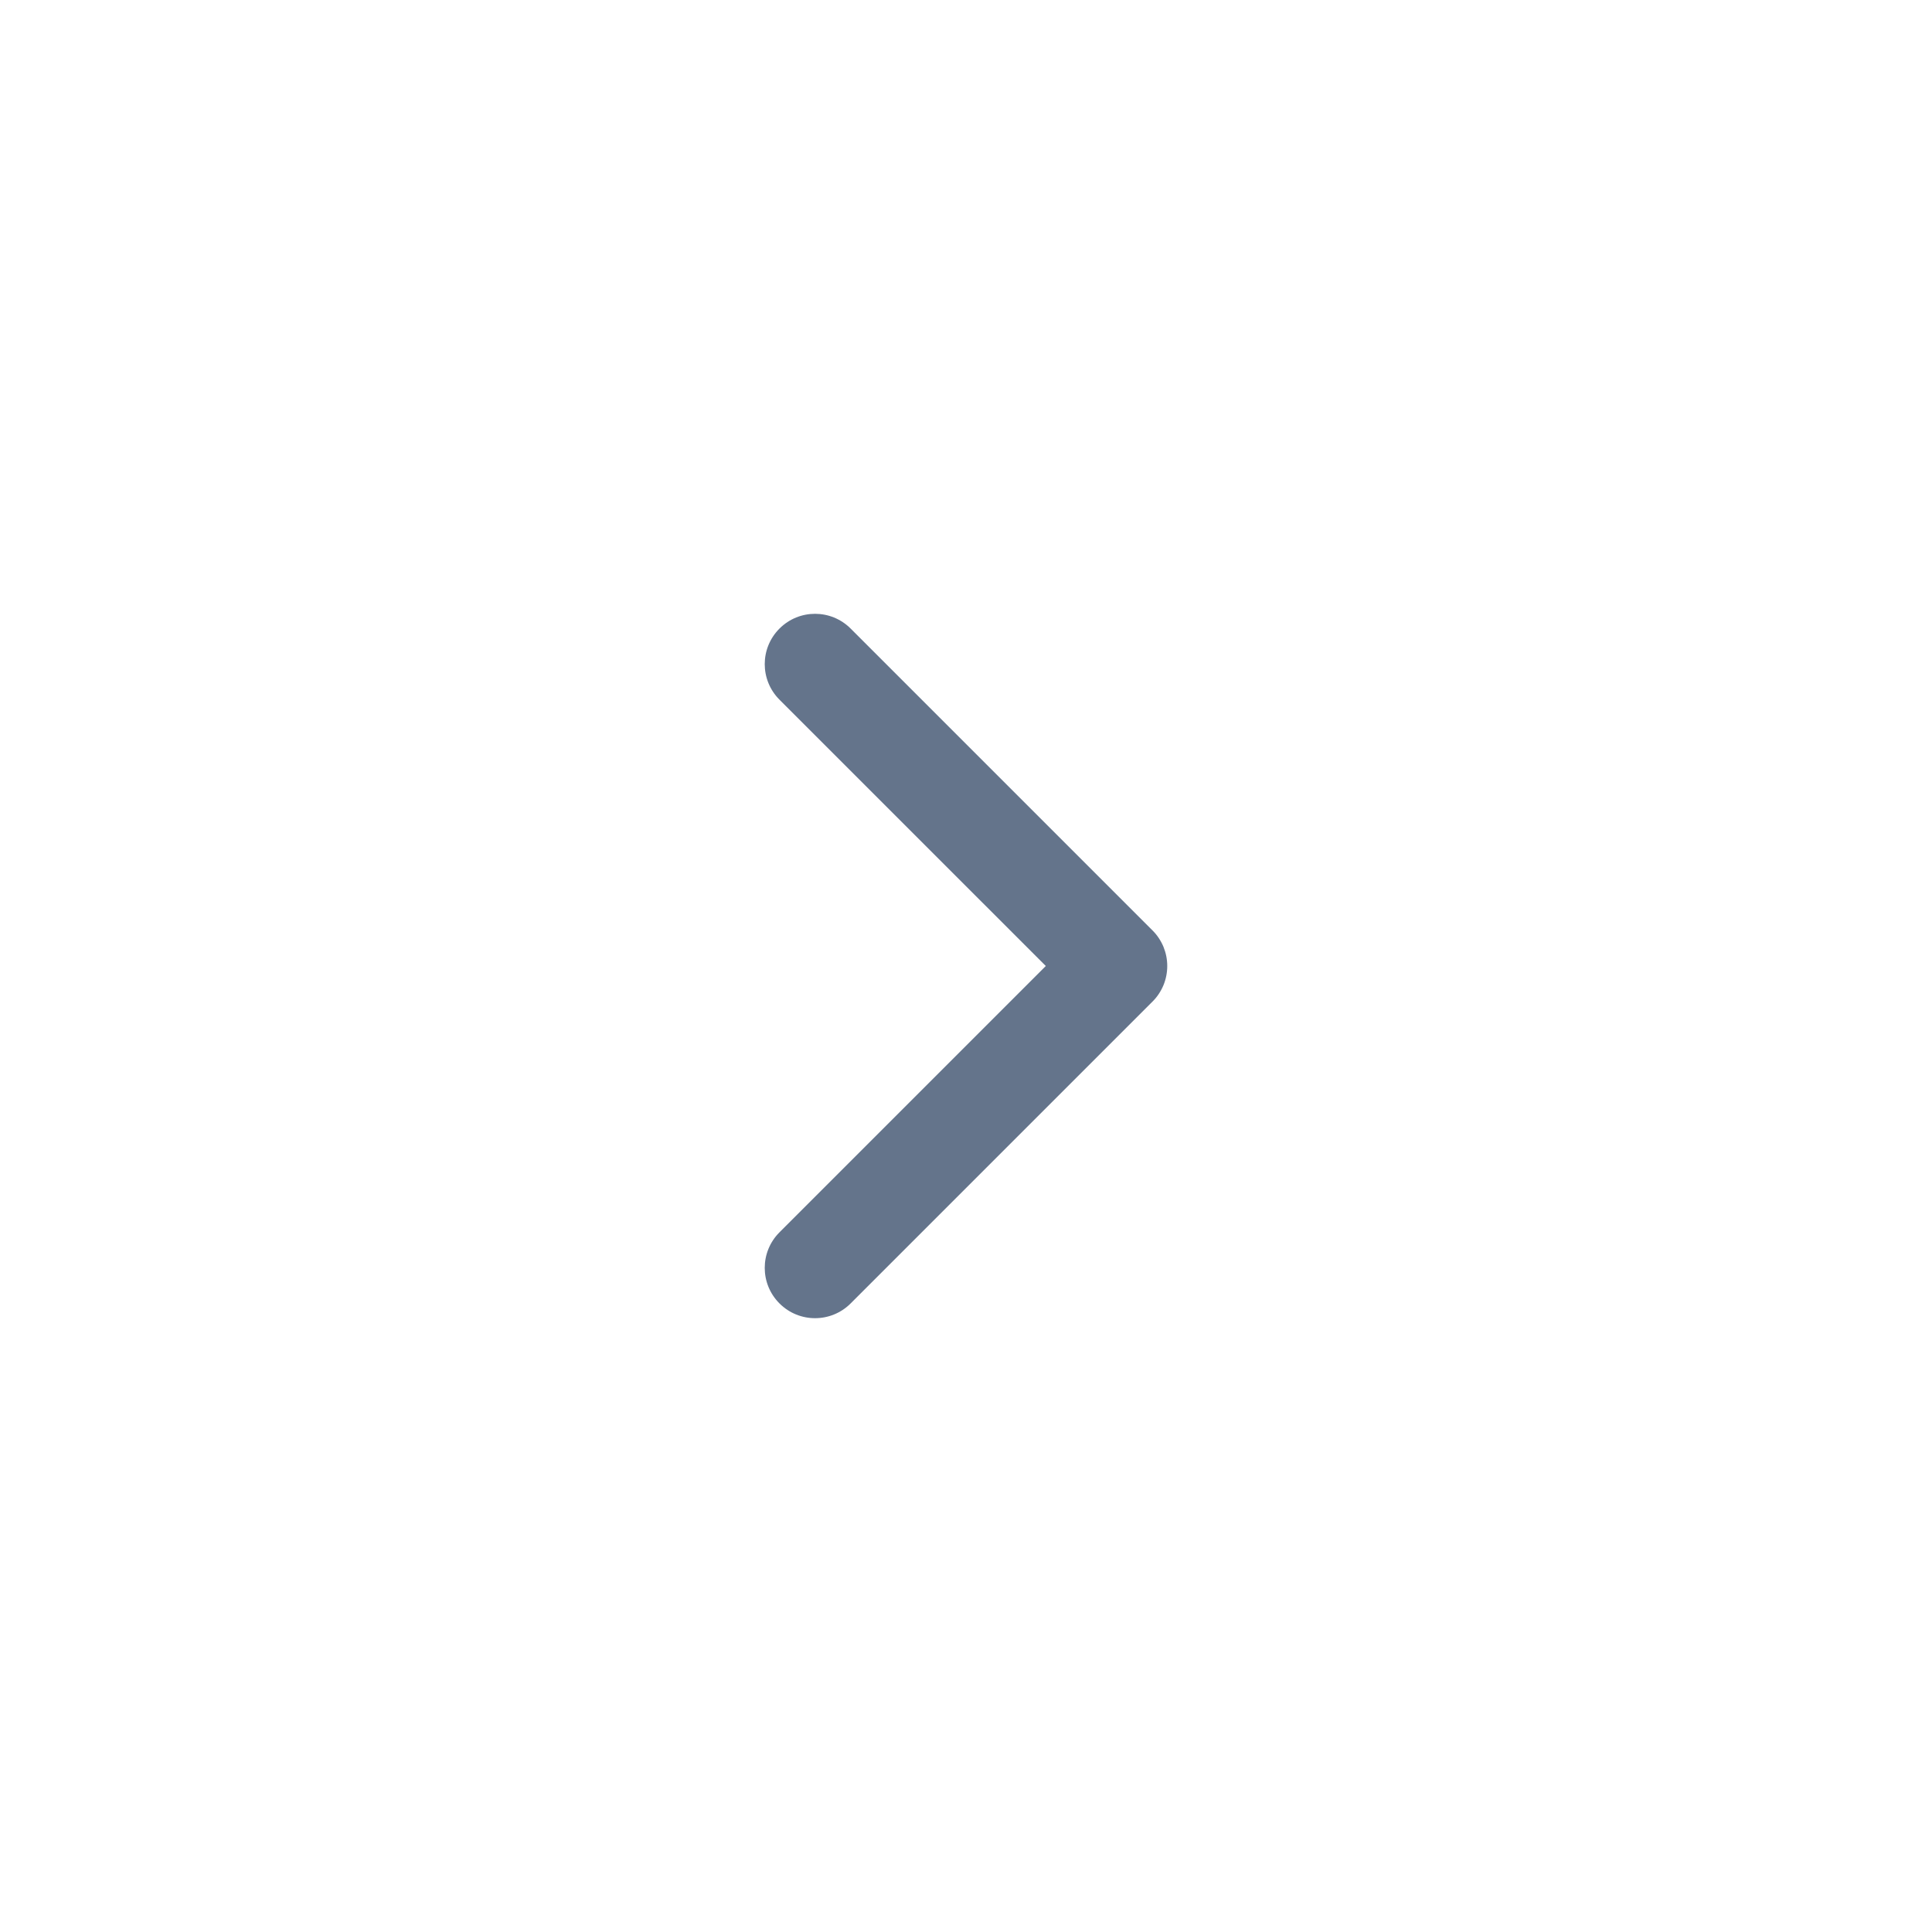
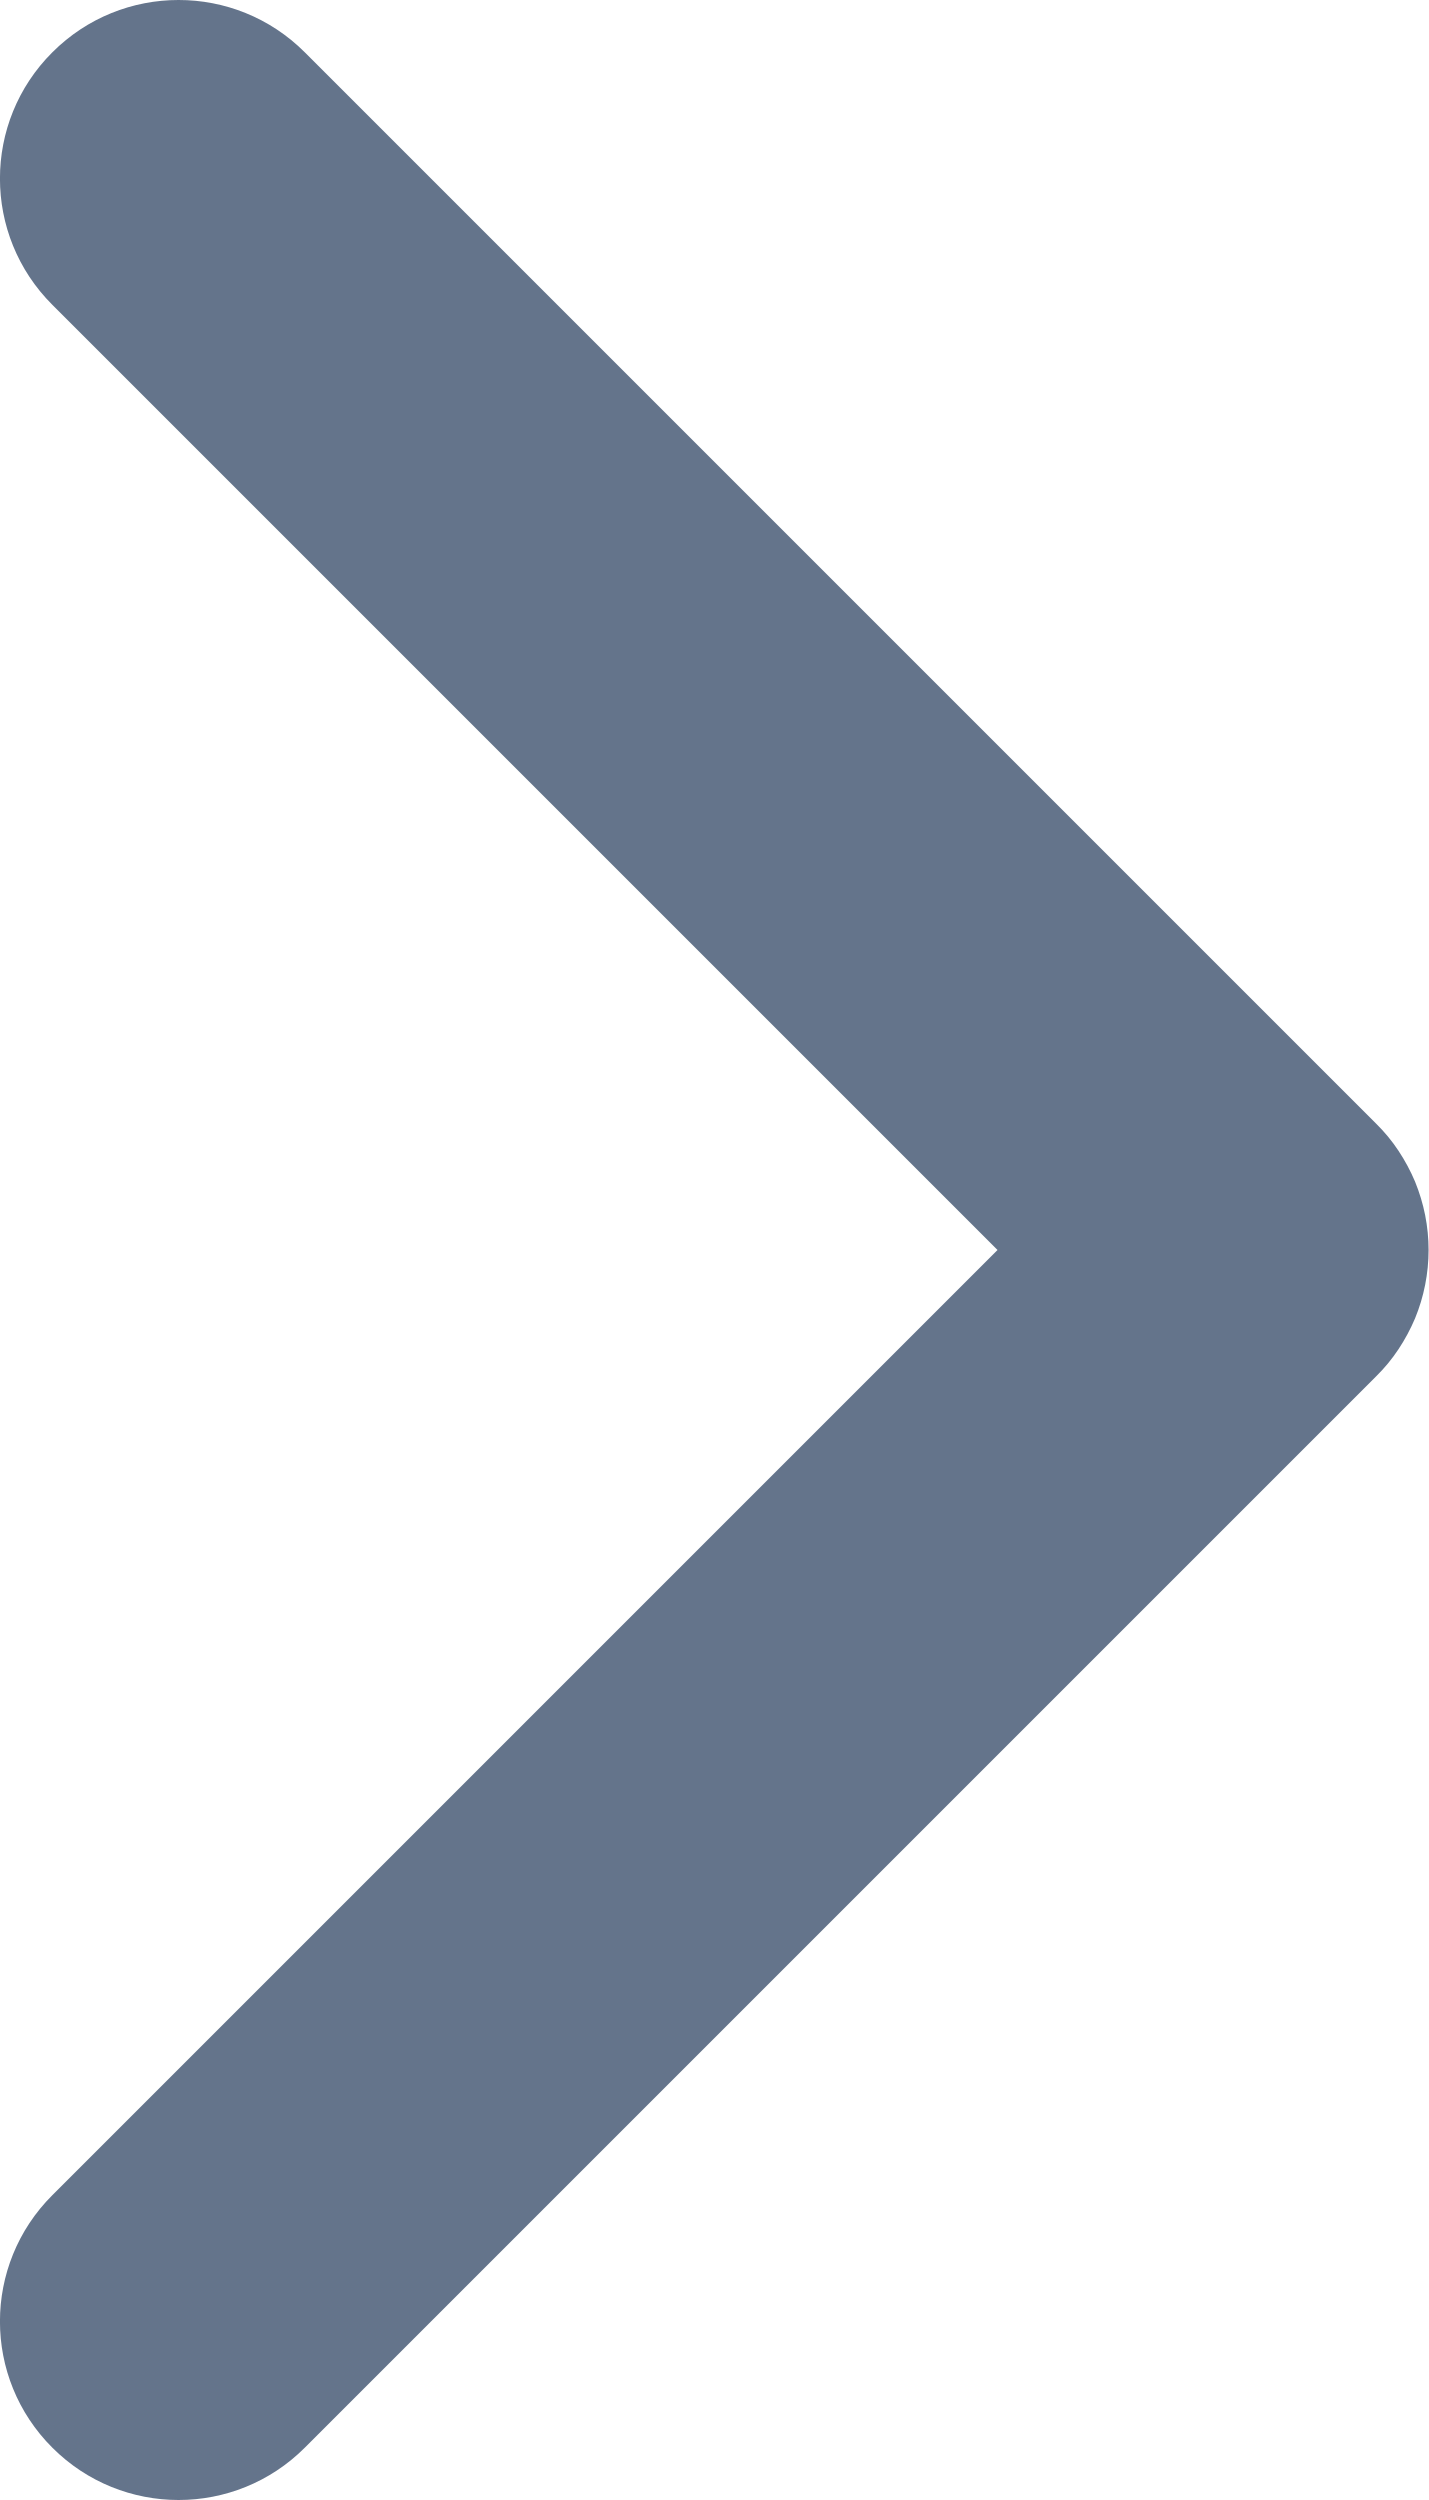
- <svg xmlns="http://www.w3.org/2000/svg" width="36" height="36" viewBox="0 0 36 36">
-   <defs>
-     <clipPath id="clipPath8932349517">
-       <path transform="matrix(1 0 0 1 8 8)" d="M0 0L20 0L20 20L0 20L0 0Z" fill-rule="nonzero" />
-     </clipPath>
-   </defs>
-   <g clip-path="url(#clipPath8932349517)">
-     <path transform="matrix(1 0 0 1 8 8)" d="M6.525 3.712C6.158 4.078 6.158 4.672 6.525 5.038L11.487 10L6.525 14.962C6.158 15.328 6.158 15.922 6.525 16.288C6.891 16.654 7.484 16.654 7.85 16.288L13.475 10.663Q13.541 10.598 13.592 10.521Q13.643 10.444 13.679 10.359Q13.714 10.274 13.732 10.183Q13.75 10.092 13.75 10Q13.75 9.908 13.732 9.817Q13.714 9.727 13.679 9.641Q13.643 9.556 13.592 9.479Q13.541 9.402 13.475 9.337L7.85 3.712C7.484 3.346 6.891 3.346 6.525 3.712Z" fill-rule="evenodd" fill="rgb(100, 116, 139)" />
-   </g>
+ <svg xmlns="http://www.w3.org/2000/svg" width="7.5" height="13.125" viewBox="0 0 7.5 13.125">
+   <path transform="matrix(1 0 0 1 -6.25 -3.4375)" d="M6.525 3.712C6.158 4.078 6.158 4.672 6.525 5.038L11.487 10L6.525 14.962C6.158 15.328 6.158 15.922 6.525 16.288C6.891 16.654 7.484 16.654 7.85 16.288L13.475 10.663Q13.541 10.598 13.592 10.521Q13.643 10.444 13.679 10.359Q13.714 10.274 13.732 10.183Q13.75 10.092 13.75 10Q13.75 9.908 13.732 9.817Q13.714 9.727 13.679 9.641Q13.643 9.556 13.592 9.479Q13.541 9.402 13.475 9.337L7.85 3.712C7.484 3.346 6.891 3.346 6.525 3.712Z" fill-rule="evenodd" fill="rgb(100, 116, 139)" />
</svg>
